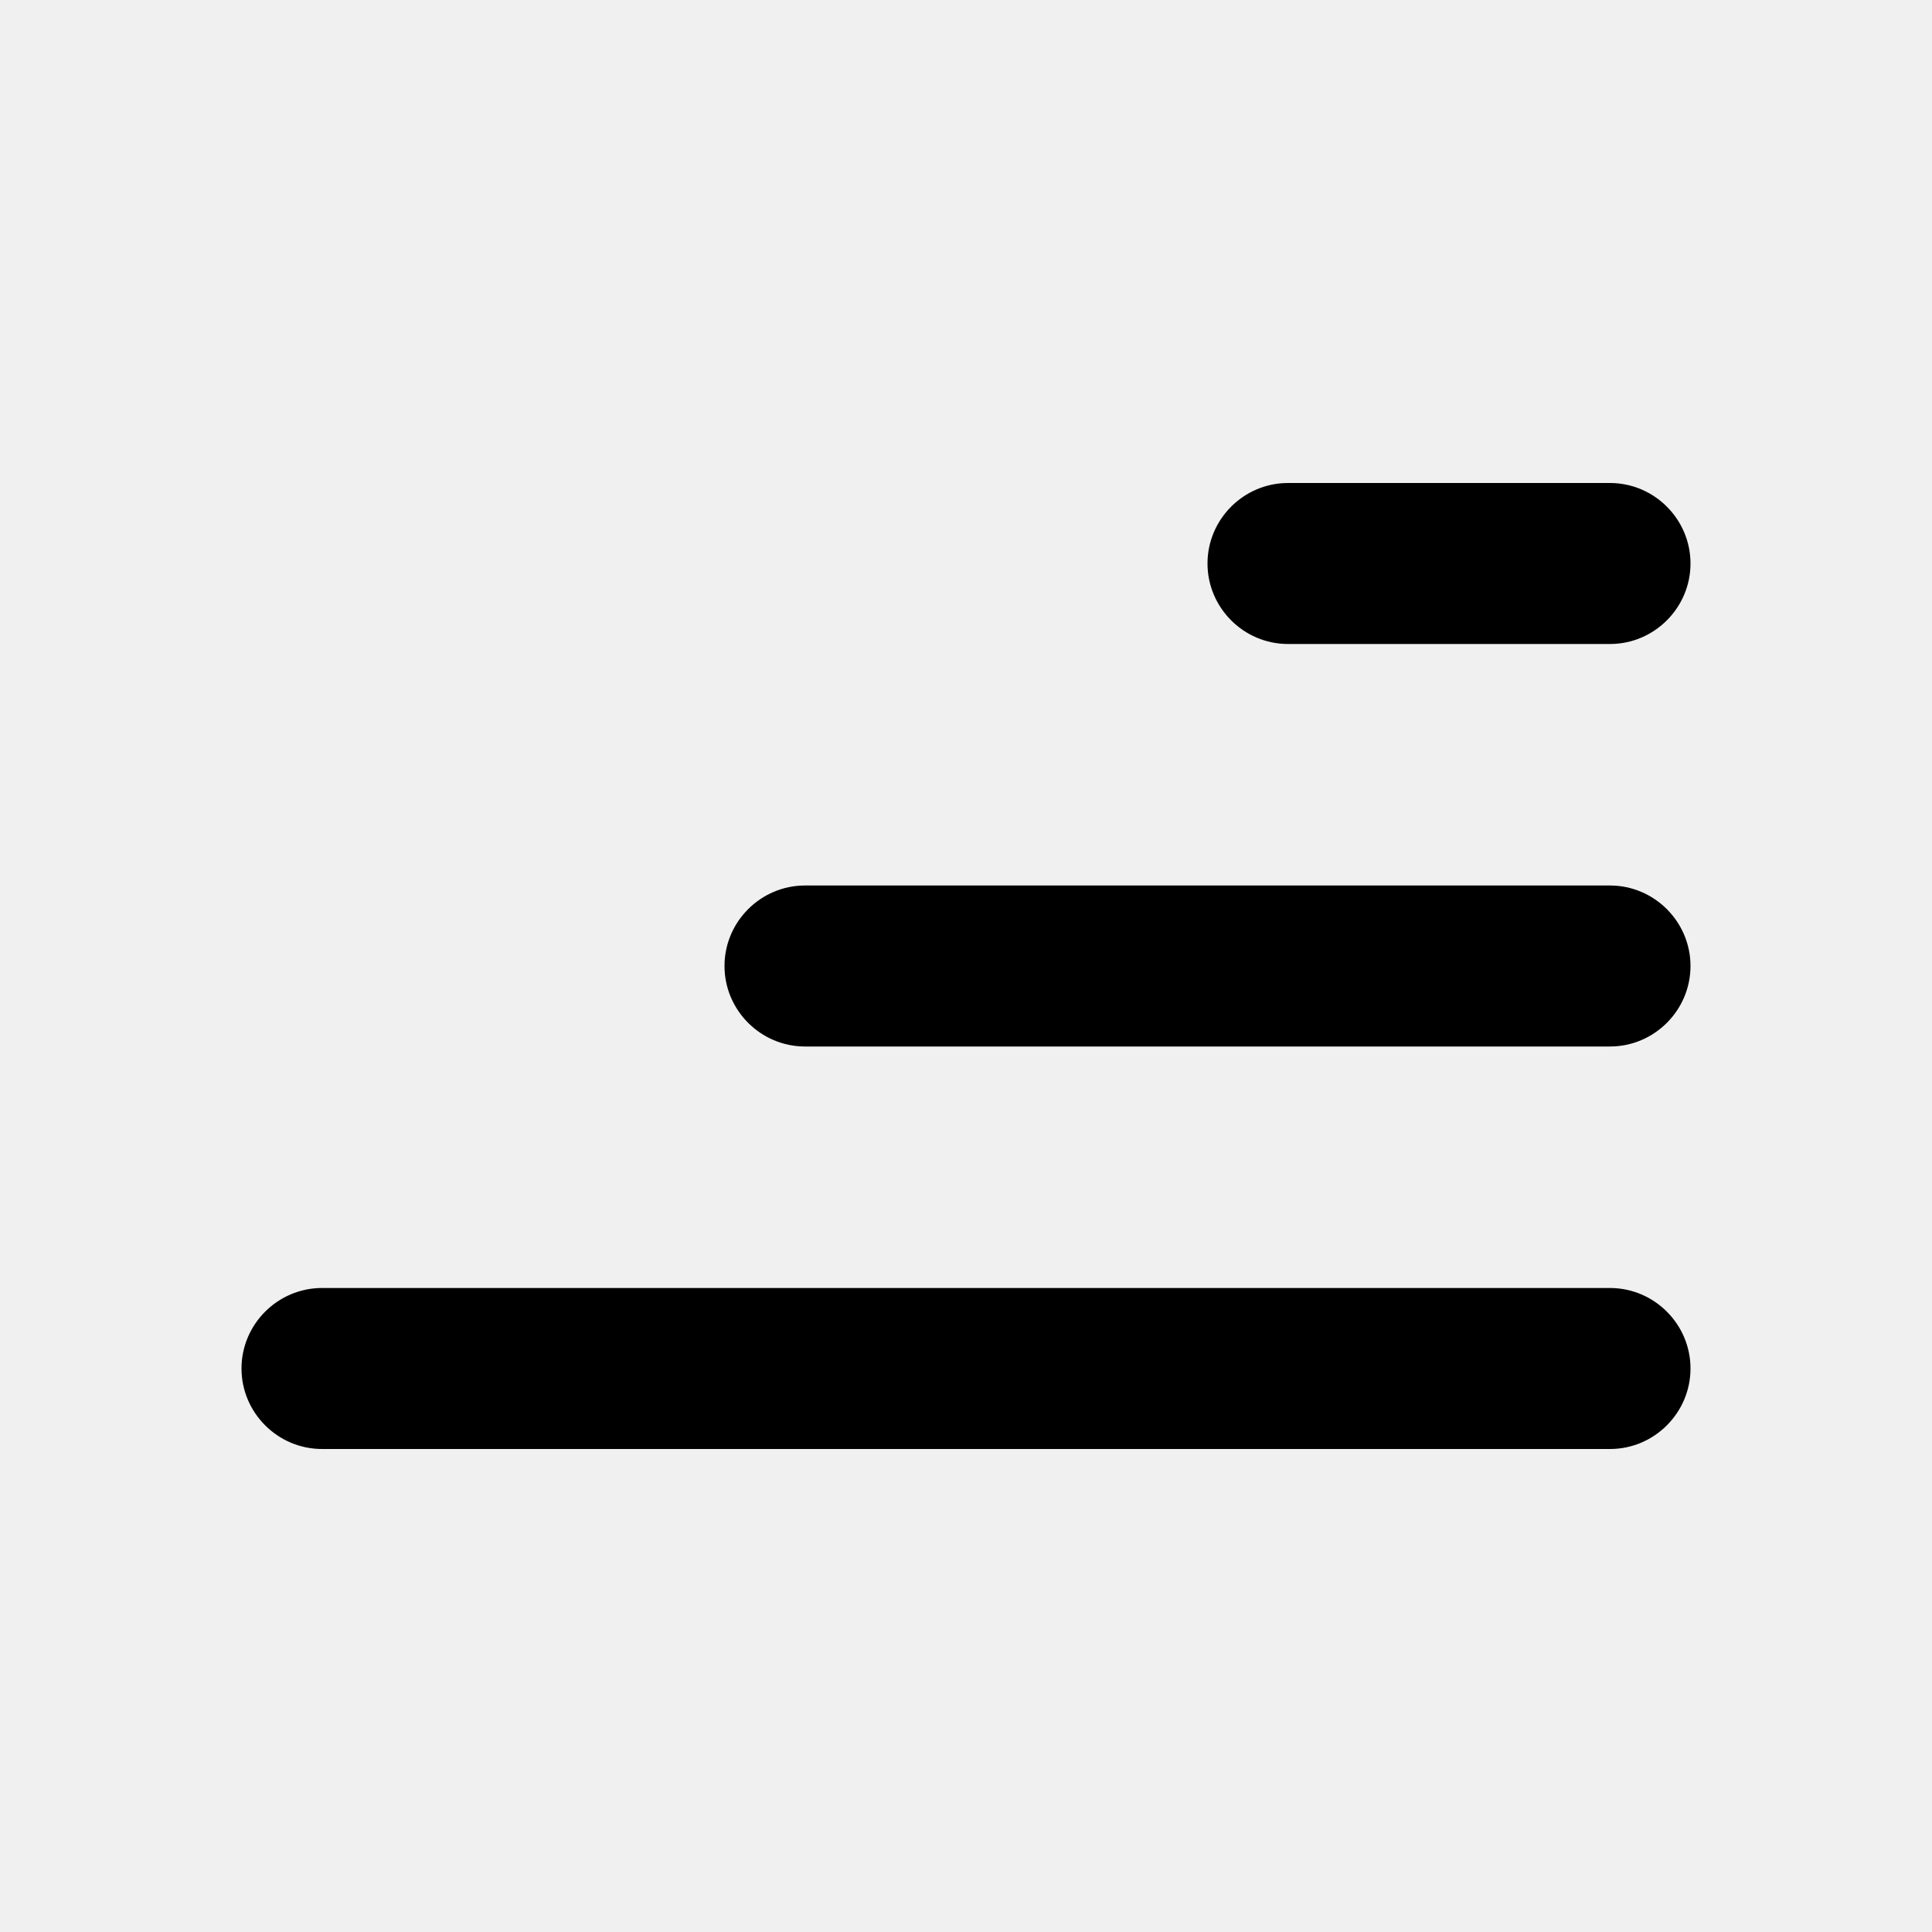
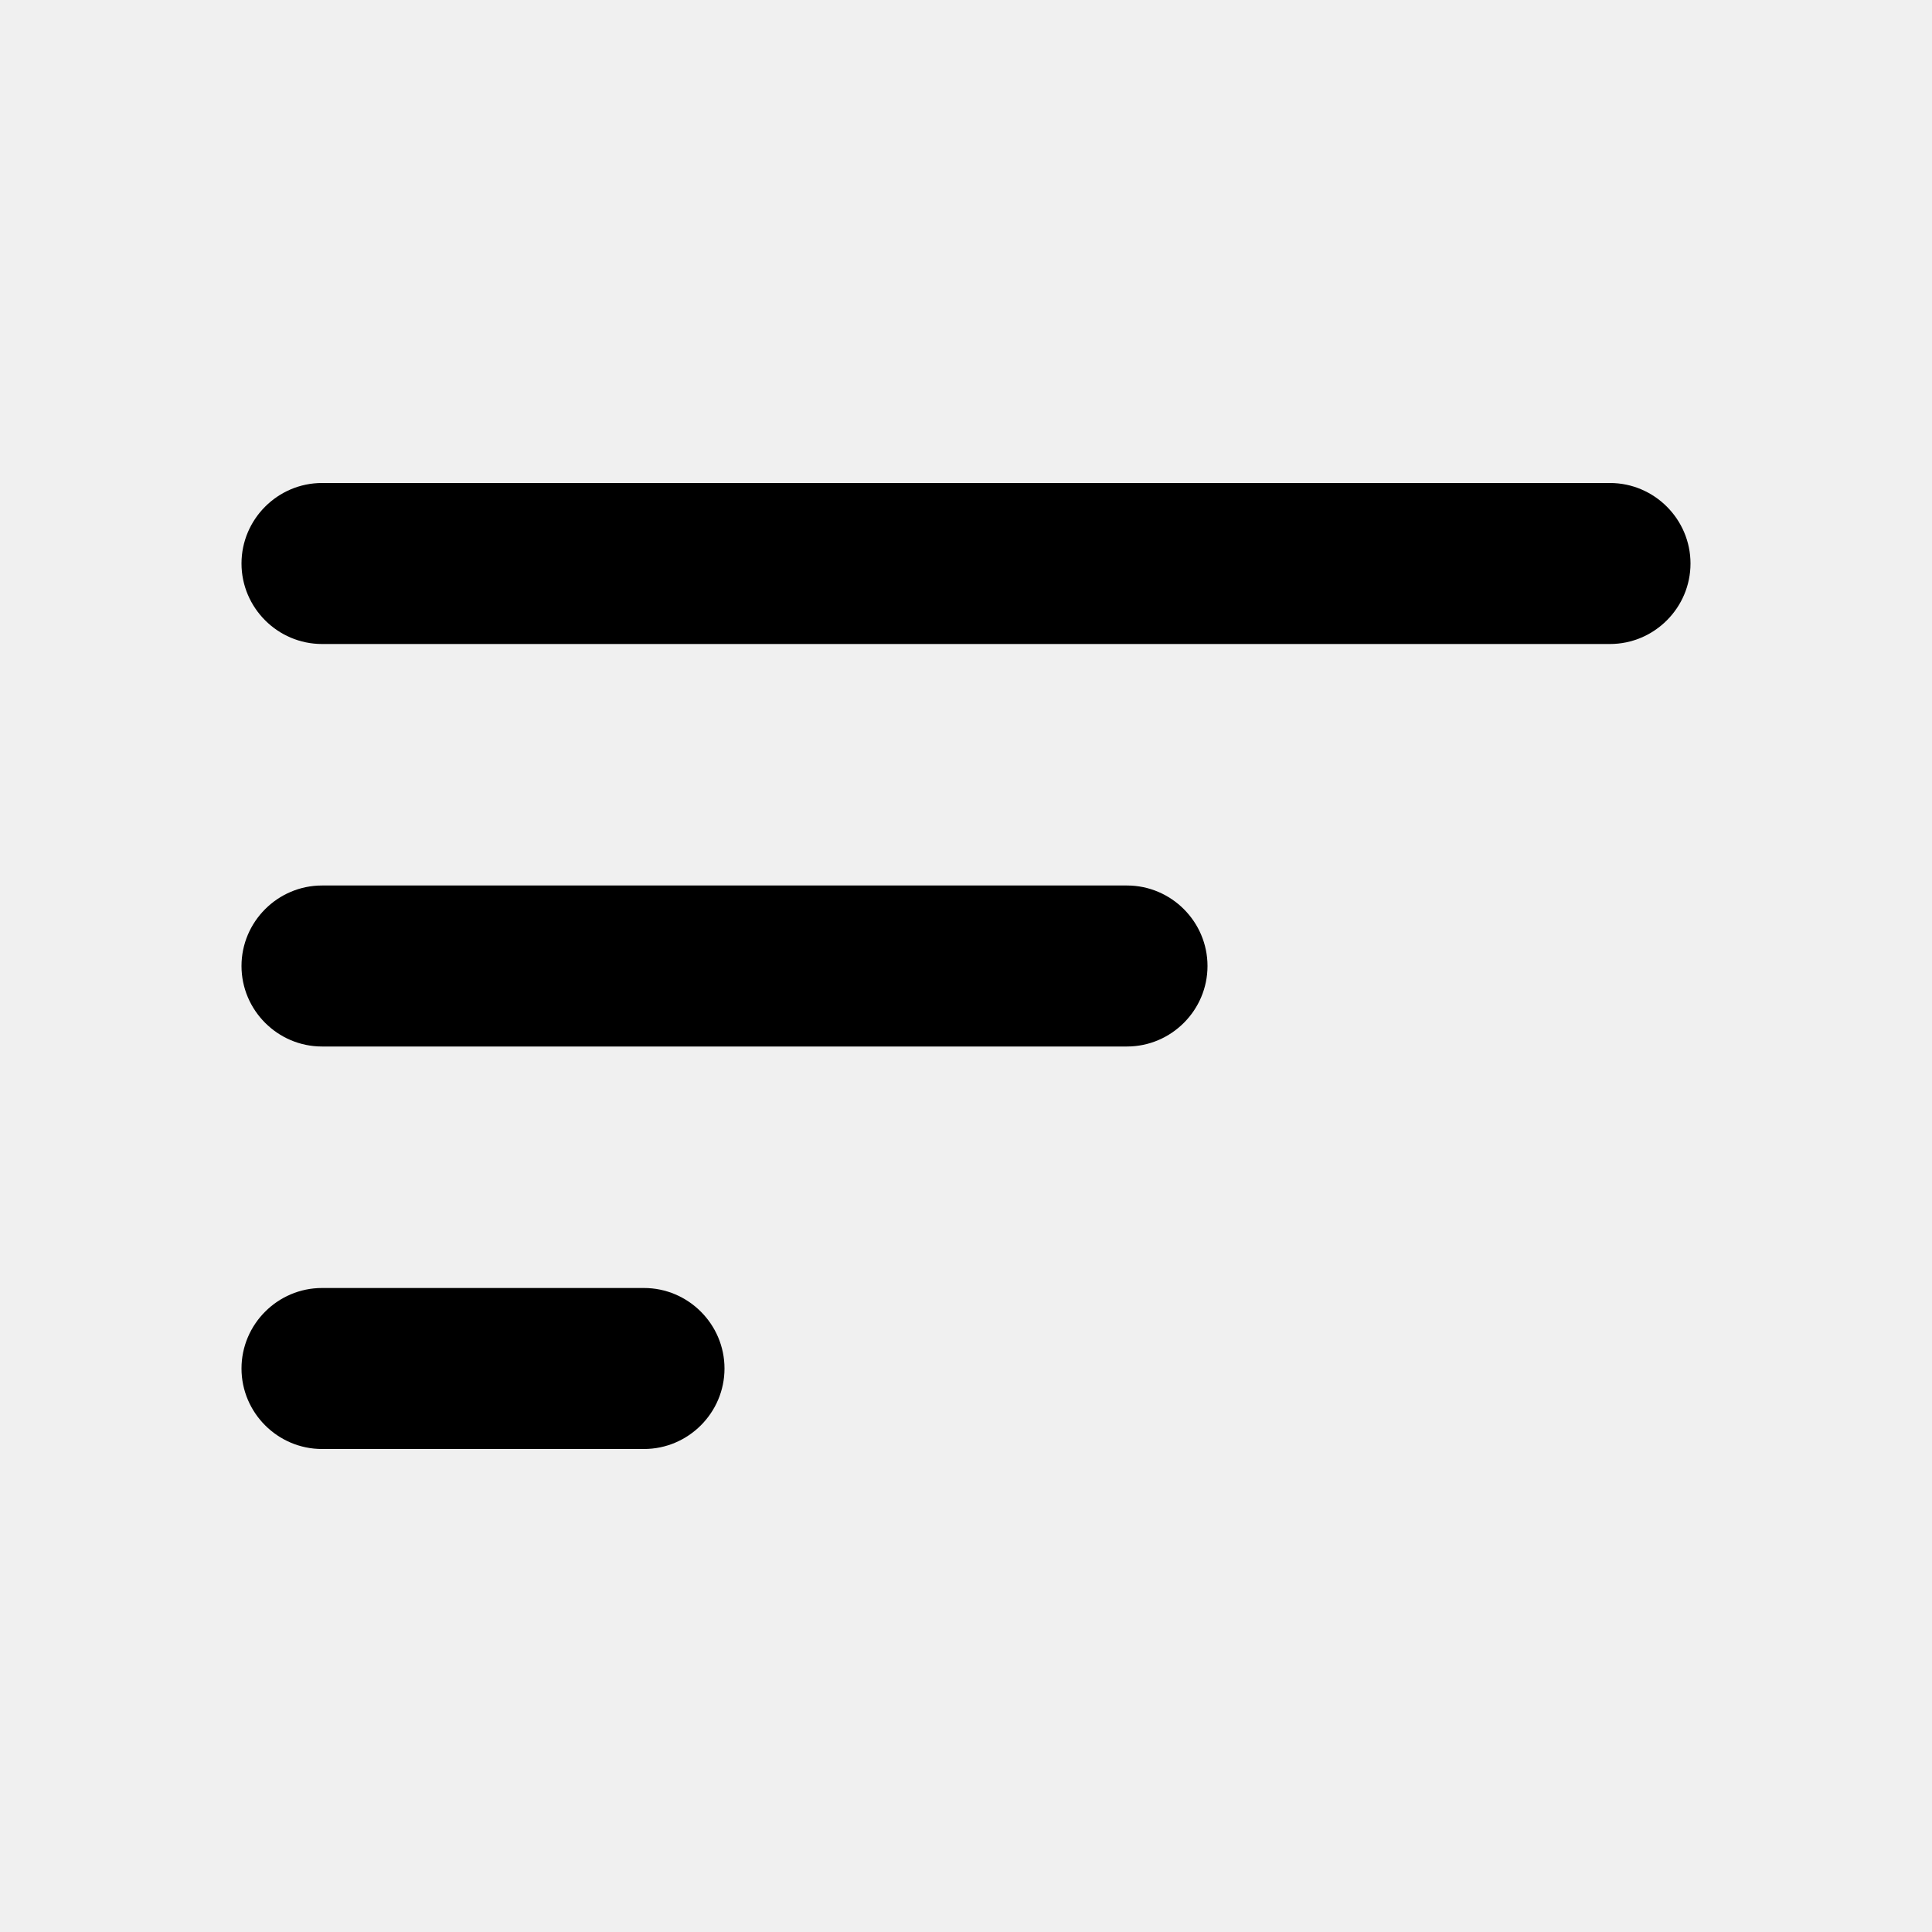
<svg xmlns="http://www.w3.org/2000/svg" width="24" height="24" viewBox="0 0 24 24" fill="none">
-   <g clip-path="url(#clip0_12_542)">
-     <path d="M20 6L16 6C15.45 6 15 6.45 15 7C15 7.55 15.45 8 16 8L20 8C20.55 8 21 7.55 21 7C21 6.45 20.55 6 20 6ZM21 17C21 16.45 20.55 16 20 16L4 16C3.45 16 3 16.45 3 17C3 17.55 3.45 18 4 18L20 18C20.55 18 21 17.55 21 17ZM20 11L10 11C9.45 11 9 11.45 9 12C9 12.55 9.45 13 10 13L20 13C20.55 13 21 12.55 21 12C21 11.45 20.55 11 20 11Z" fill="black" />
+   <g clip-path="url(#clip0_12_539)">
+     <path d="M4 18H8C8.55 18 9 17.55 9 17C9 16.45 8.55 16 8 16H4C3.45 16 3 16.45 3 17C3 17.55 3.45 18 4 18ZM3 7C3 7.55 3.45 8 4 8H20C20.55 8 21 7.55 21 7C21 6.45 20.55 6 20 6H4C3.45 6 3 6.45 3 7ZM4 13H14C14.55 13 15 12.55 15 12C15 11.45 14.55 11 14 11H4C3.45 11 3 11.45 3 12C3 12.55 3.45 13 4 13Z" fill="black" />
  </g>
  <defs>
-     <clipPath id="clip0_12_542">
-       <rect width="24" height="24" fill="white" transform="translate(24 24) rotate(-180)" />
+     <clipPath id="clip0_12_539">
+       <rect width="24" height="24" fill="white" />
    </clipPath>
  </defs>
</svg>
